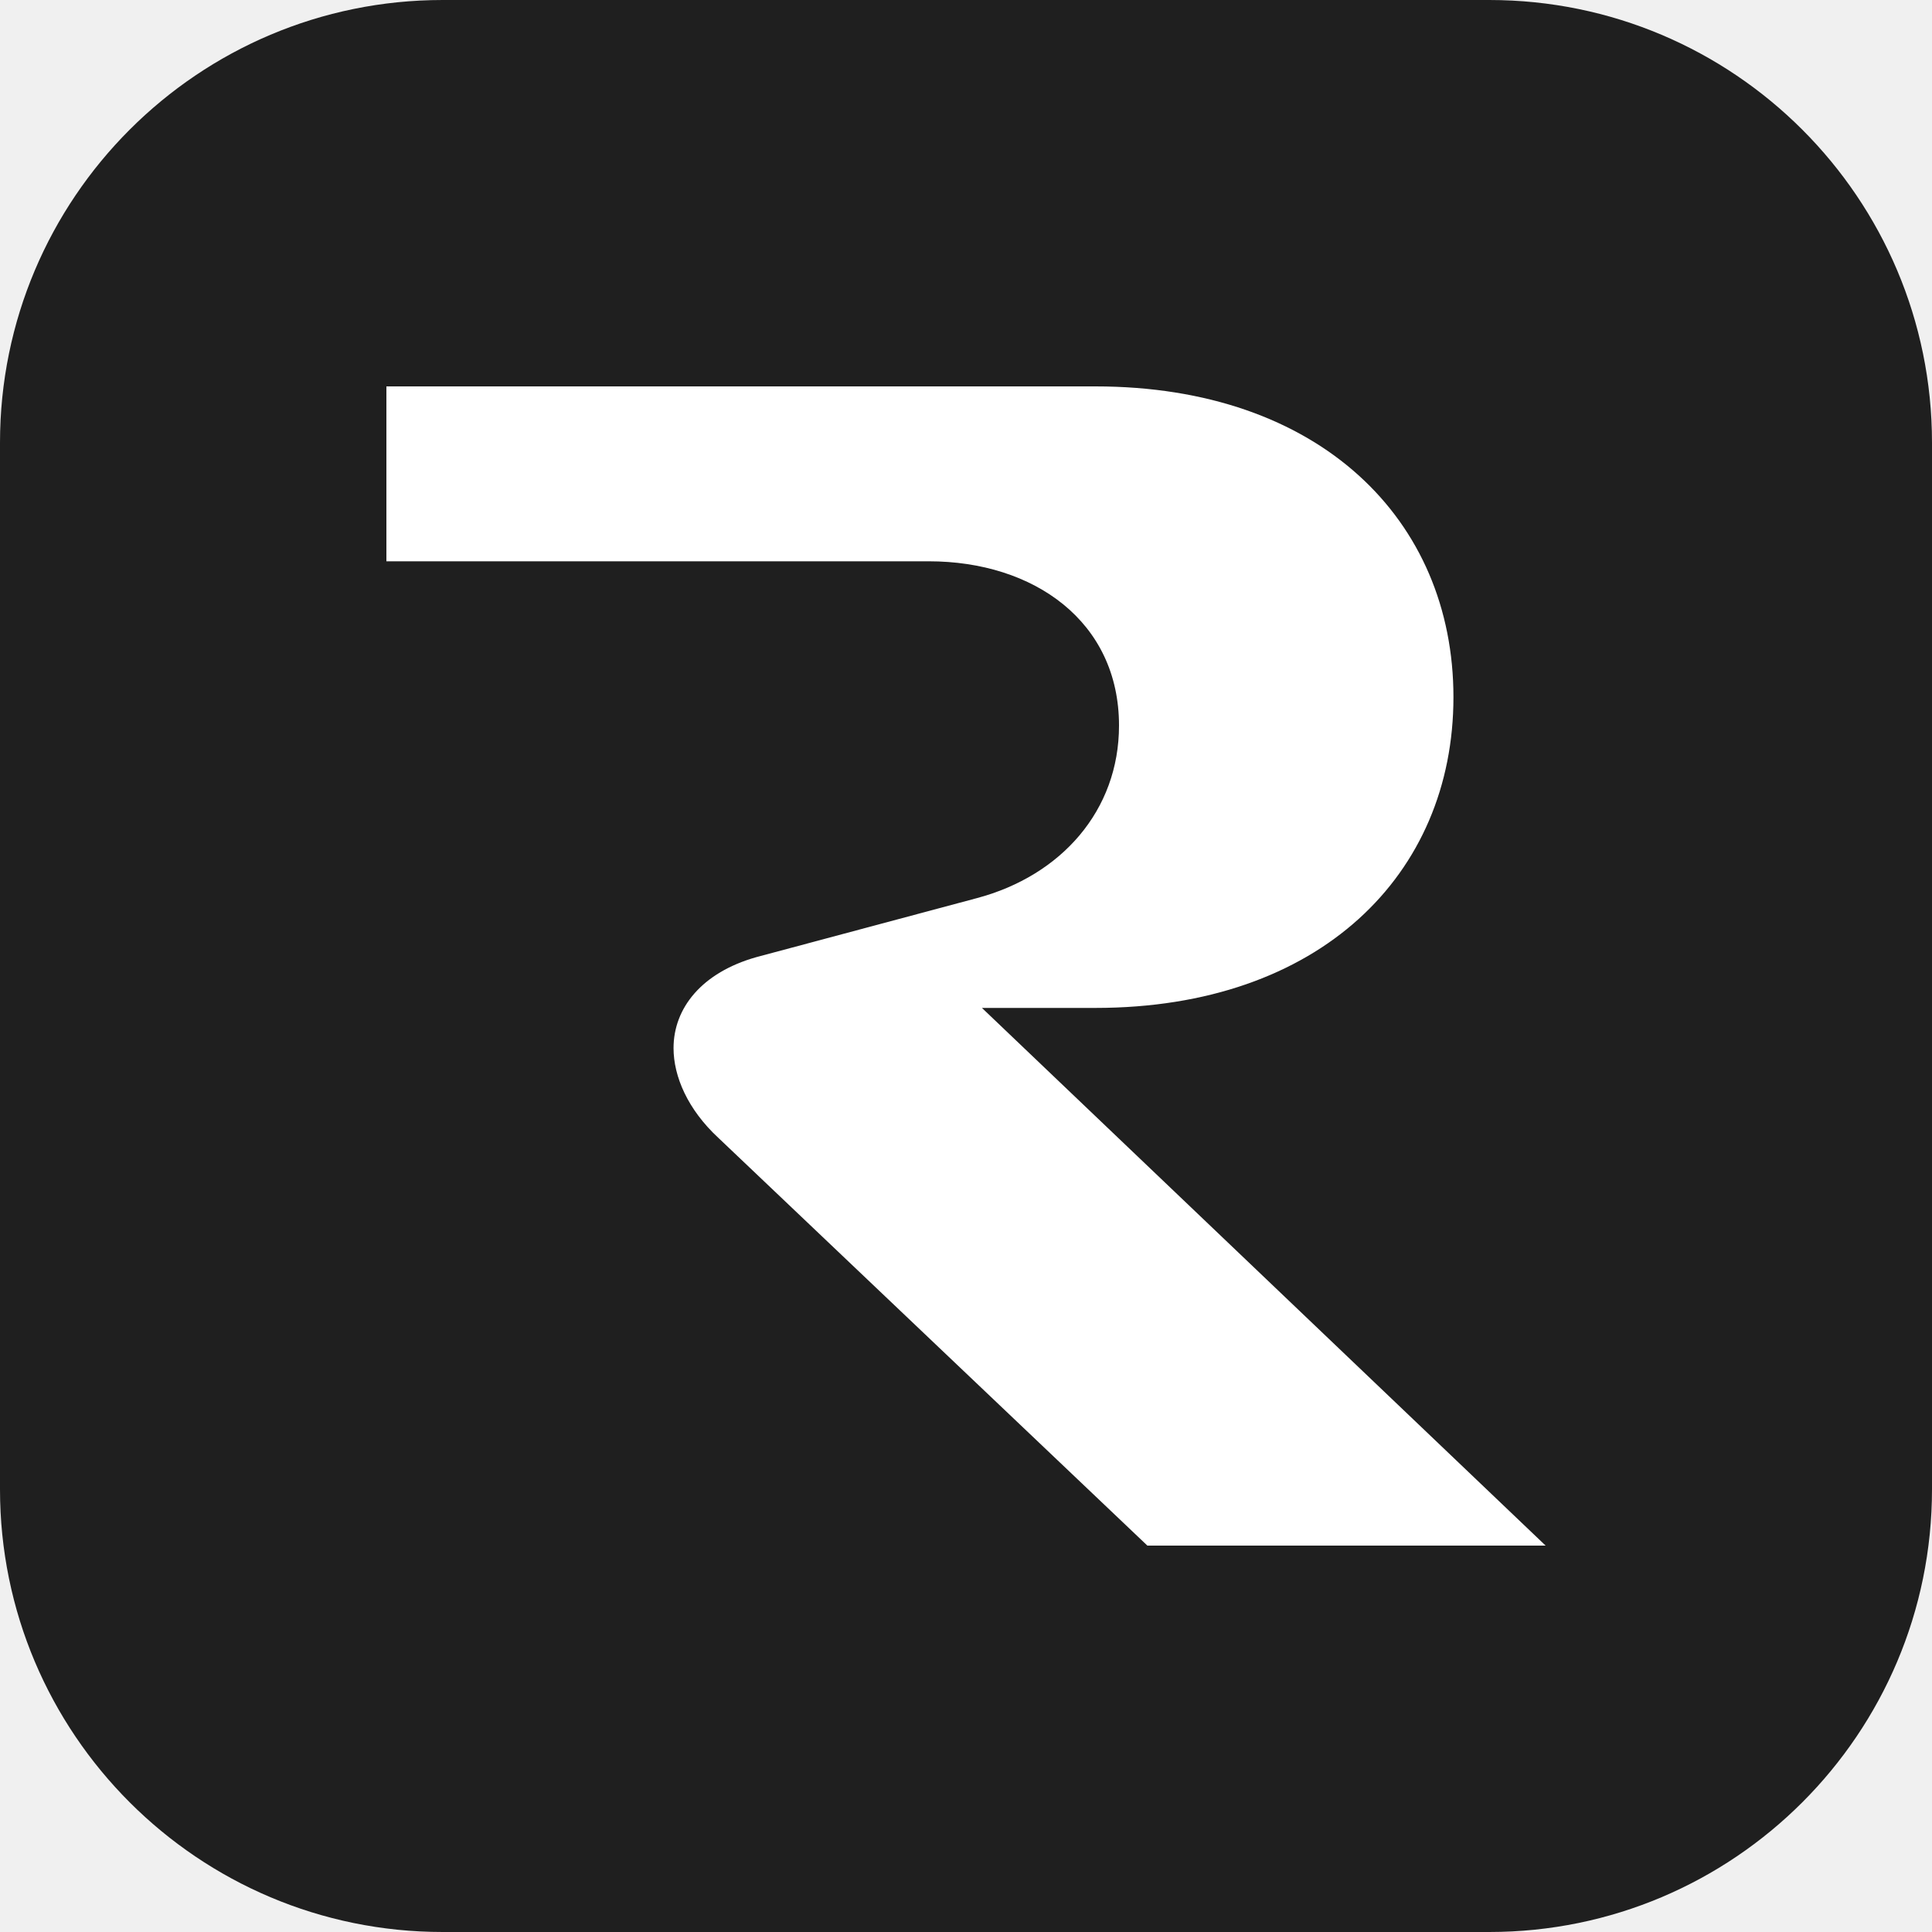
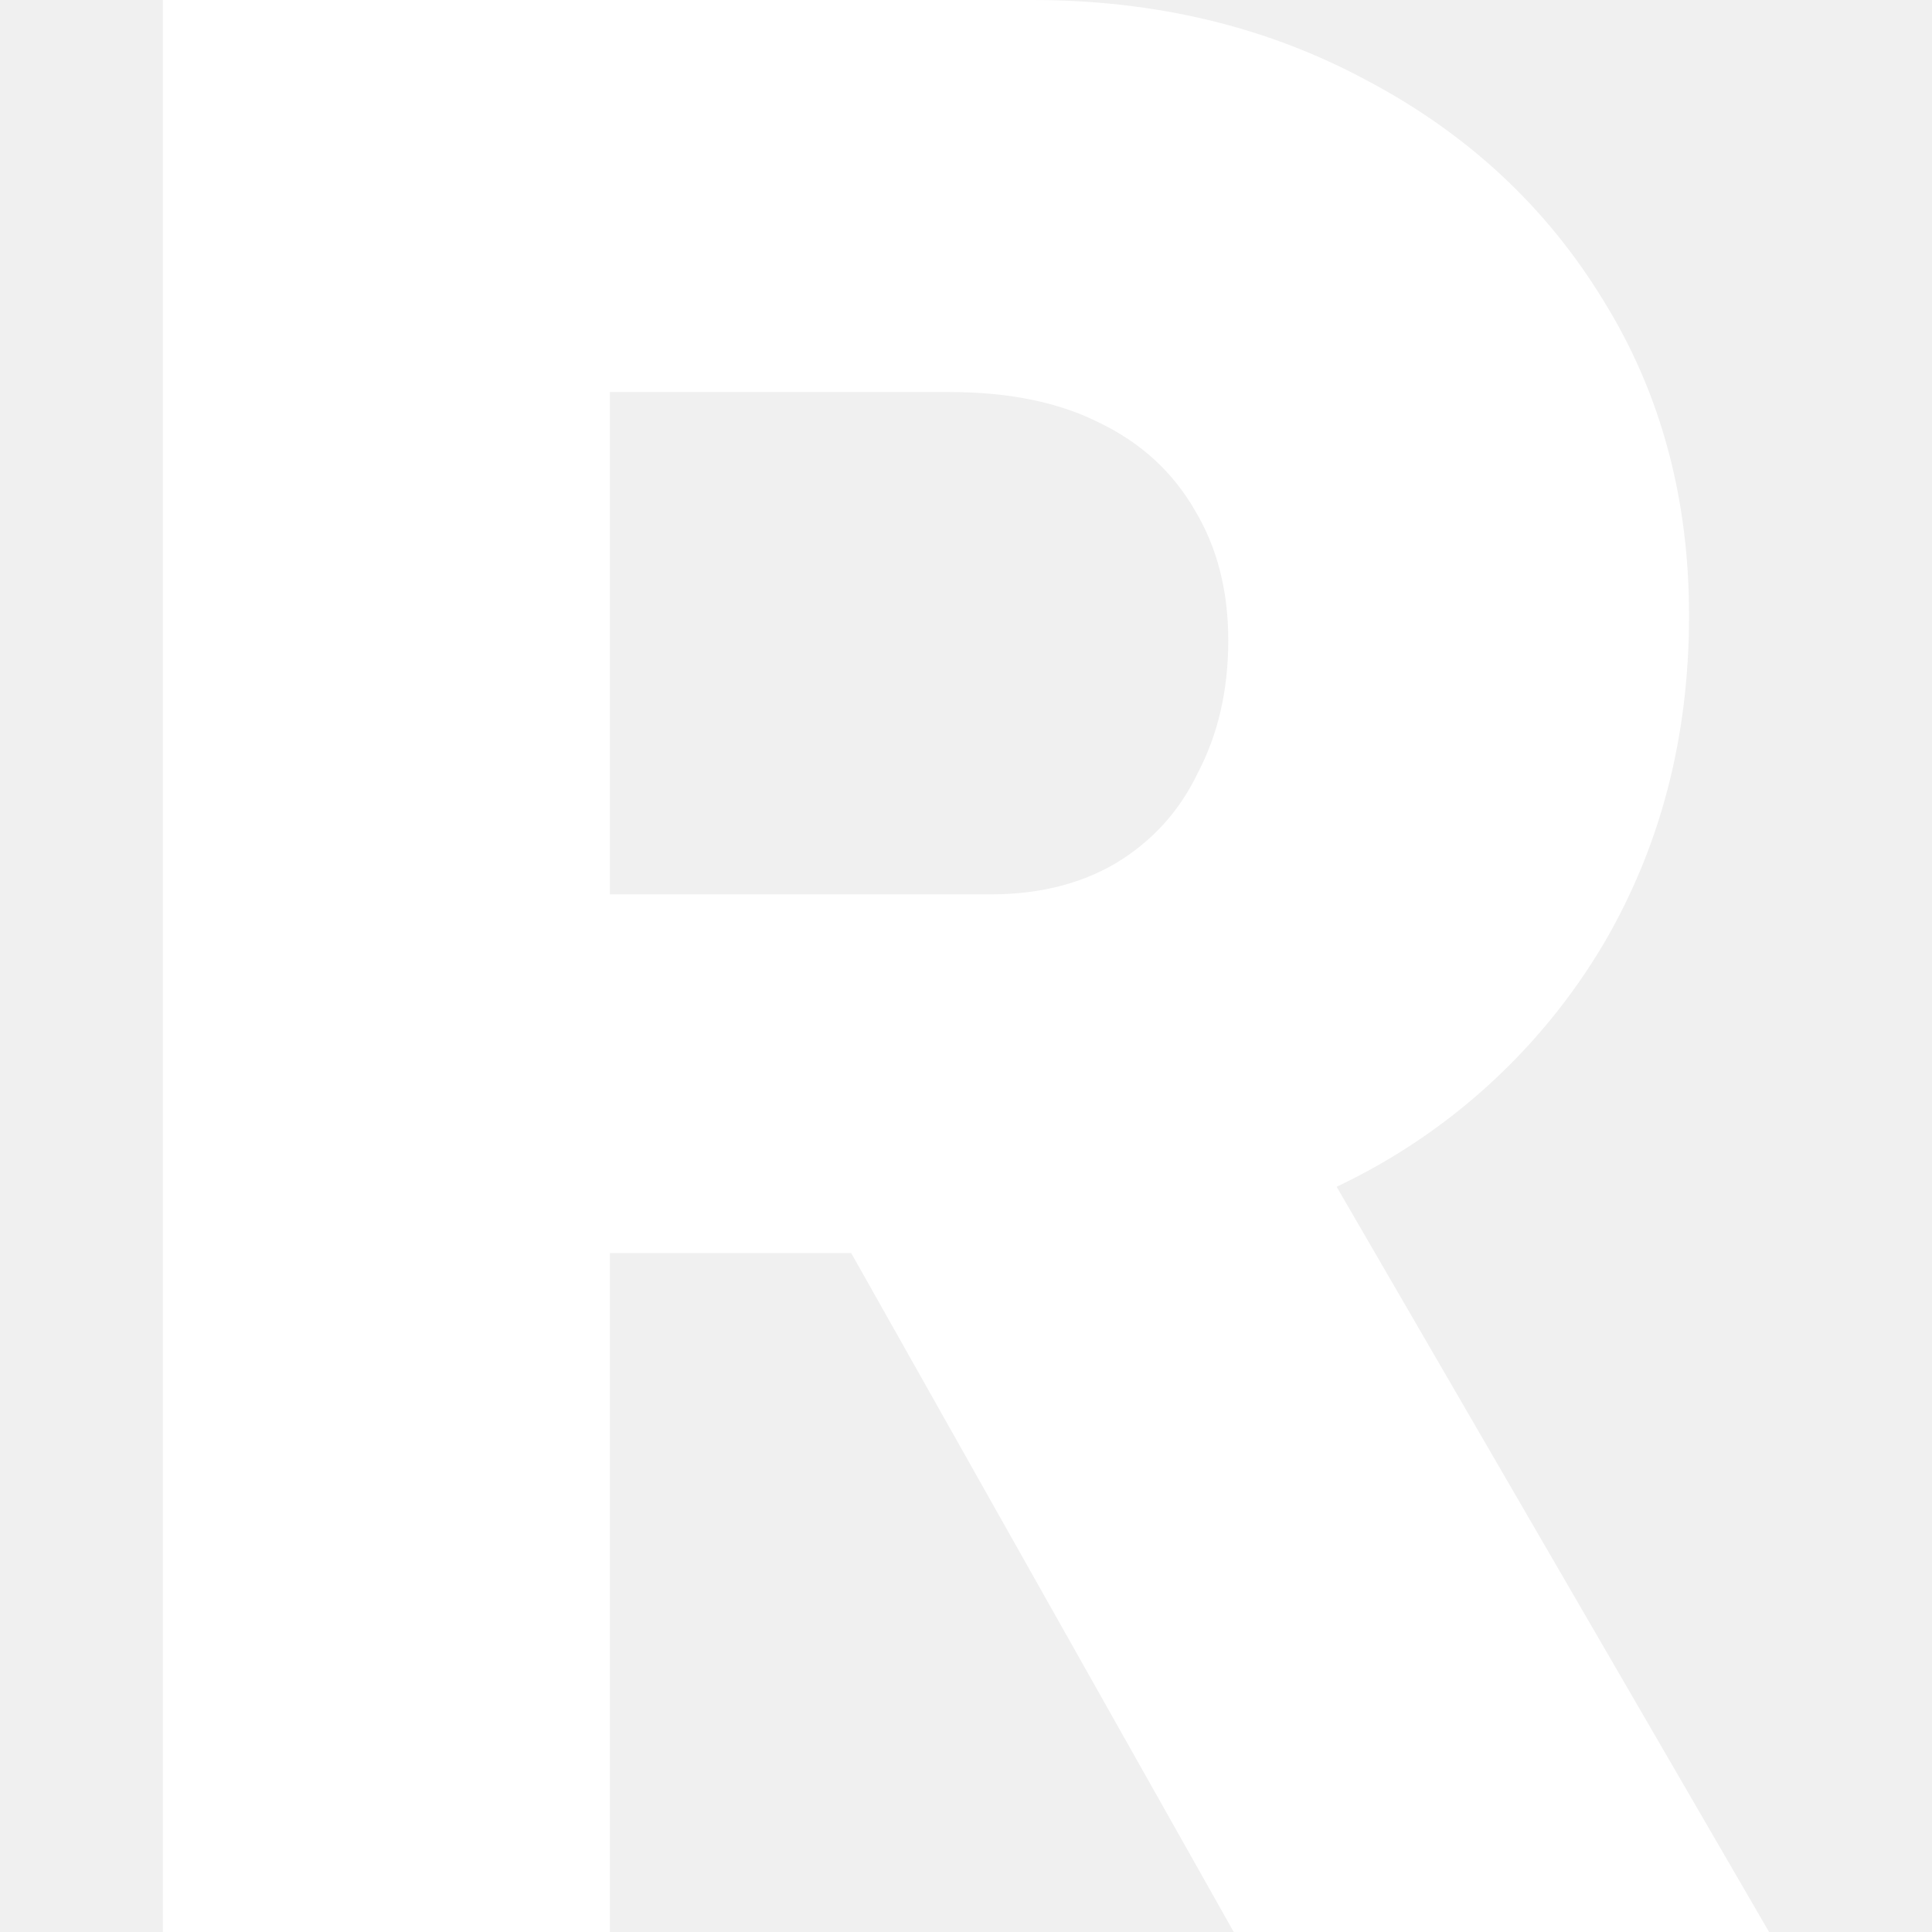
<svg xmlns="http://www.w3.org/2000/svg" viewBox="0 0 24 24" width="24" height="24">
-   <rect width="24" height="24" rx="5.5" fill="#1F1F1F" />
-   <g transform="translate(4.8 4.8) scale(0.6)">
-     <path fill="#ffffff" d="M14.679 0c4.648 0 7.413 2.765 7.413 6.434s-2.765 6.434-7.413 6.434H12.33L24 24h-8.245l-8.88-8.44c-.636-.588-.93-1.273-.93-1.86 0-.831.587-1.565 1.713-1.883l4.574-1.224c1.737-.465 2.936-1.81 2.936-3.572 0-2.153-1.761-3.4-3.939-3.4H0V0z" />
-   </g>
+   <path fill="#FFFFFF" d="M2.023 0v24h5.553v-8.434h2.998L15.326 24h6.65l-5.372-9.258a7.652 7.652 0 0 0 3.316-3.016c.709-1.21 1.062-2.57 1.062-4.08 0-1.462-.353-2.767-1.062-3.91-.709-1.165-1.692-2.079-2.95-2.742C15.737.331 14.355 0 12.823 0Zm5.553 4.87h4.219c.731 0 1.349.125 1.851.376.526.252.925.618 1.2 1.098.274.457.412.994.412 1.611S15.132 9.12 14.88 9.6c-.229.48-.572.856-1.03 1.13-.434.252-.948.38-1.542.38H7.576Z" />
</svg>
